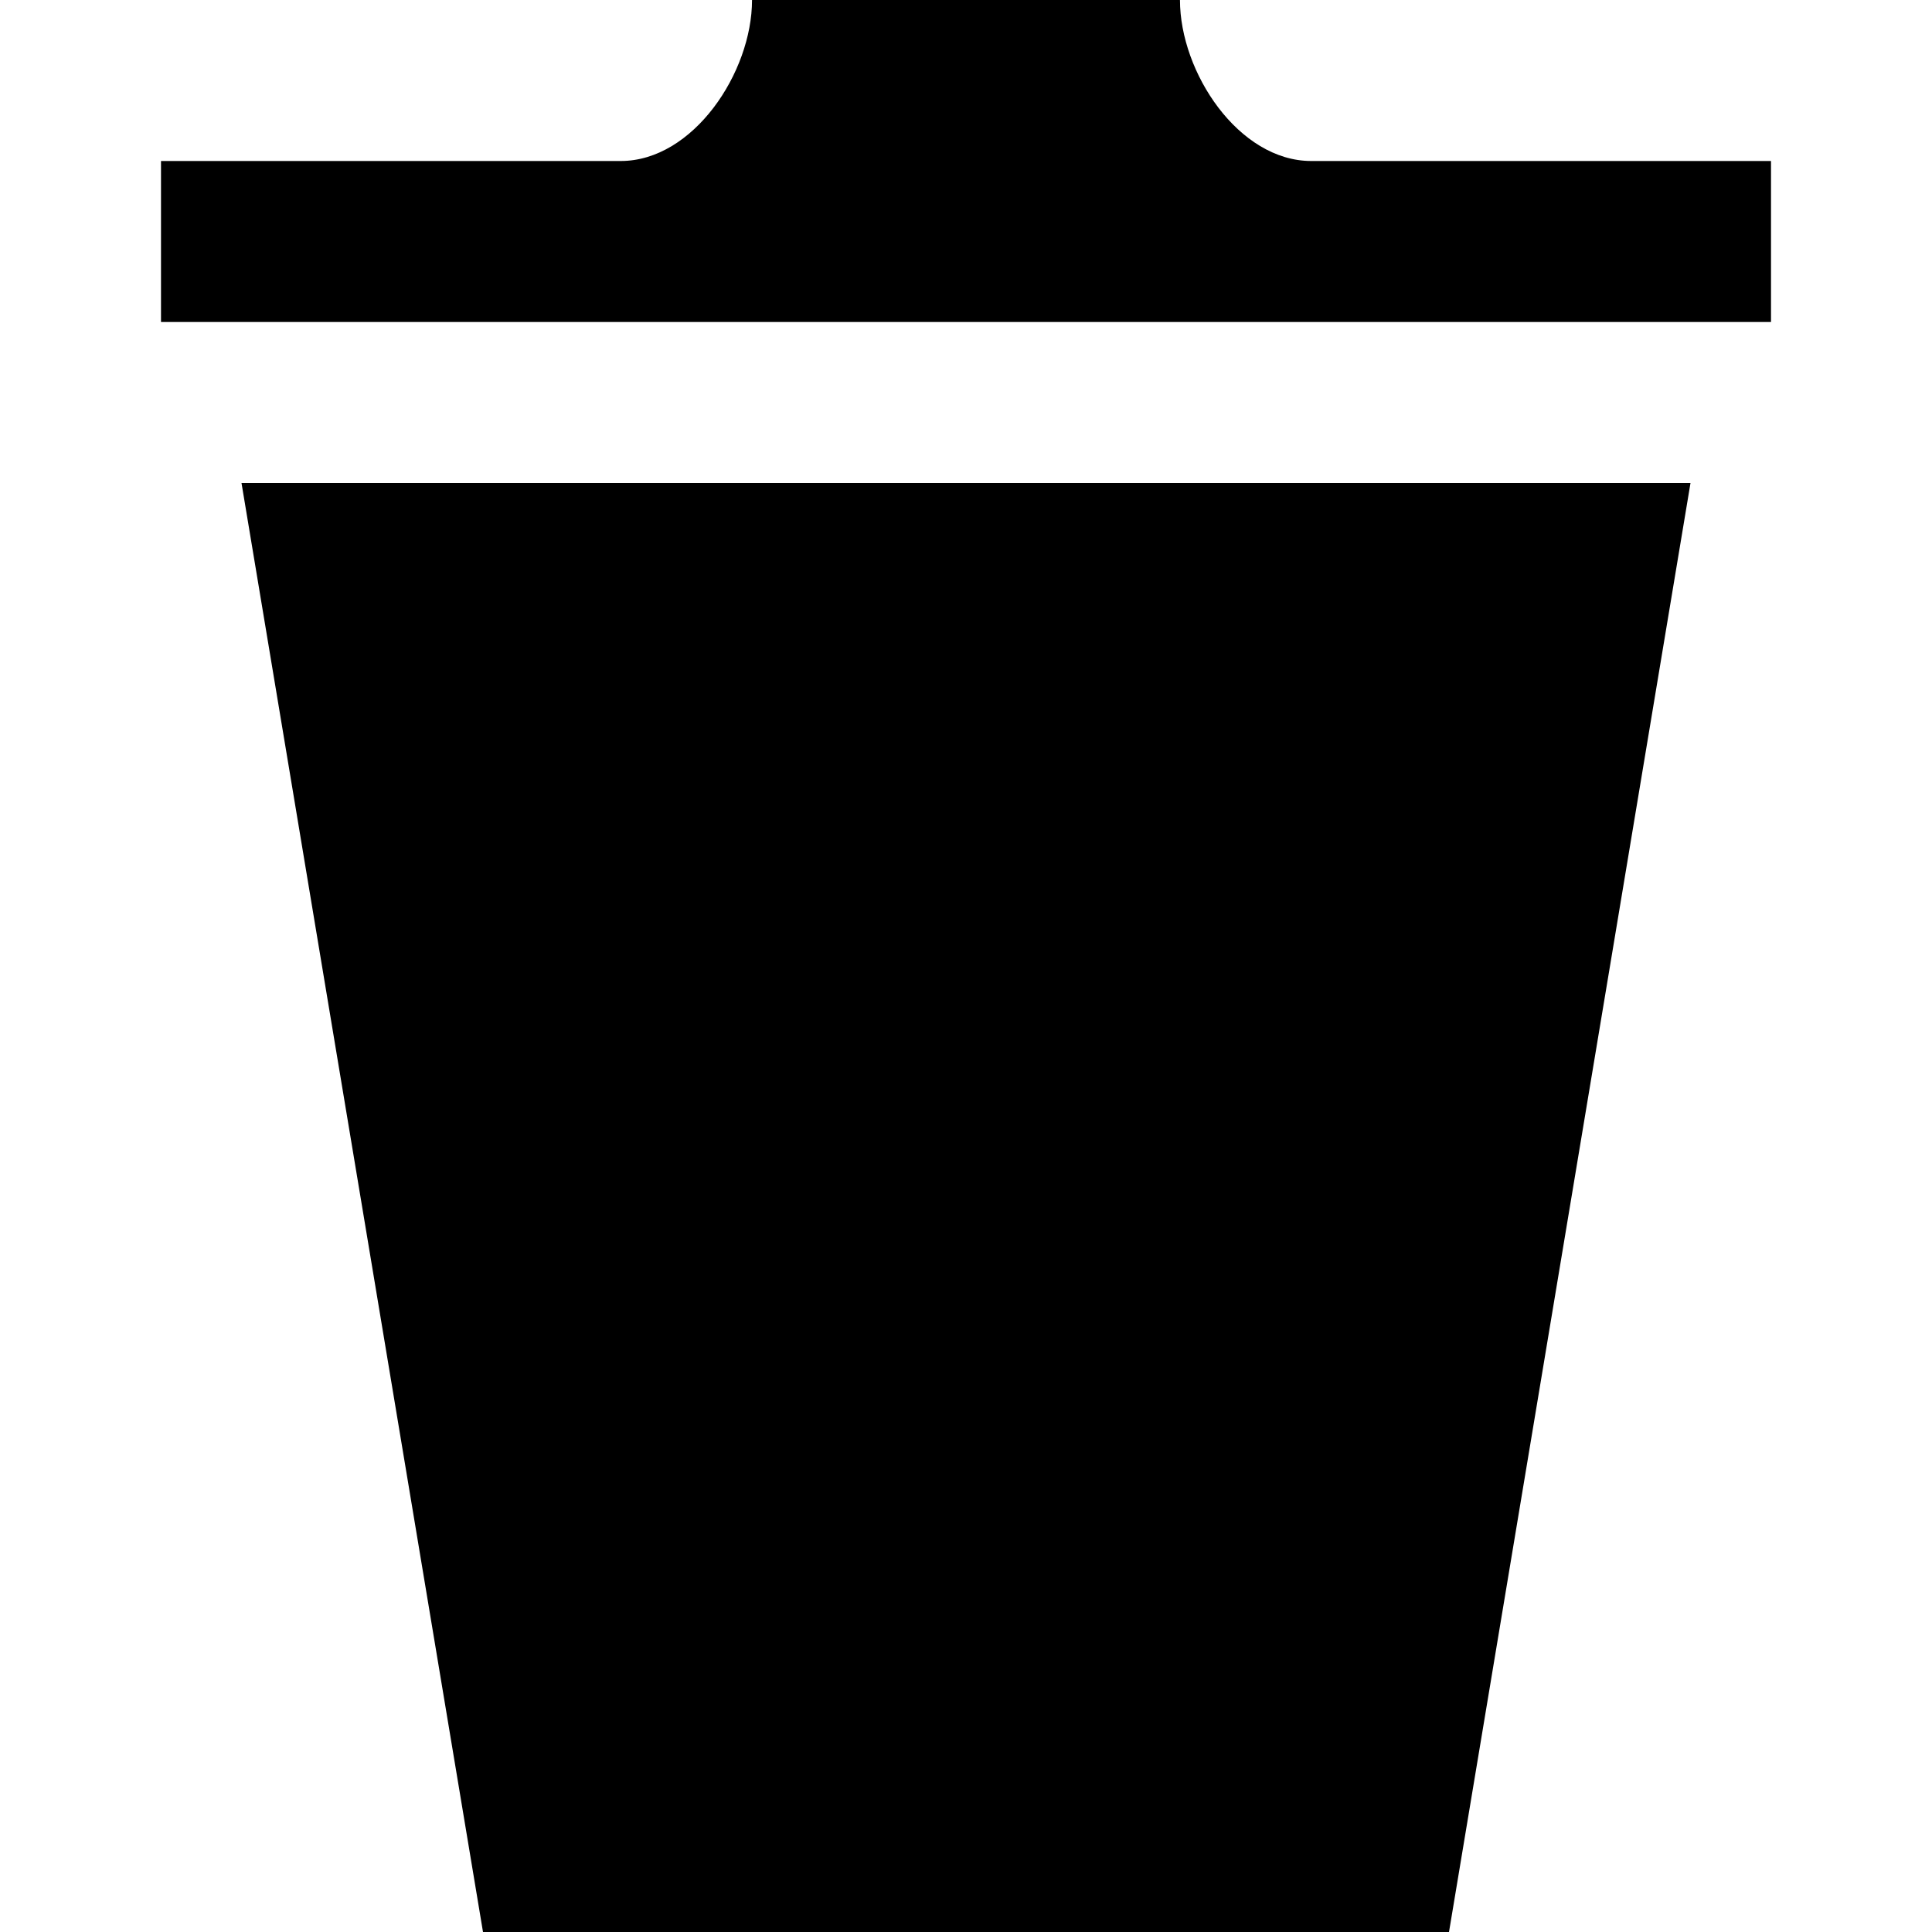
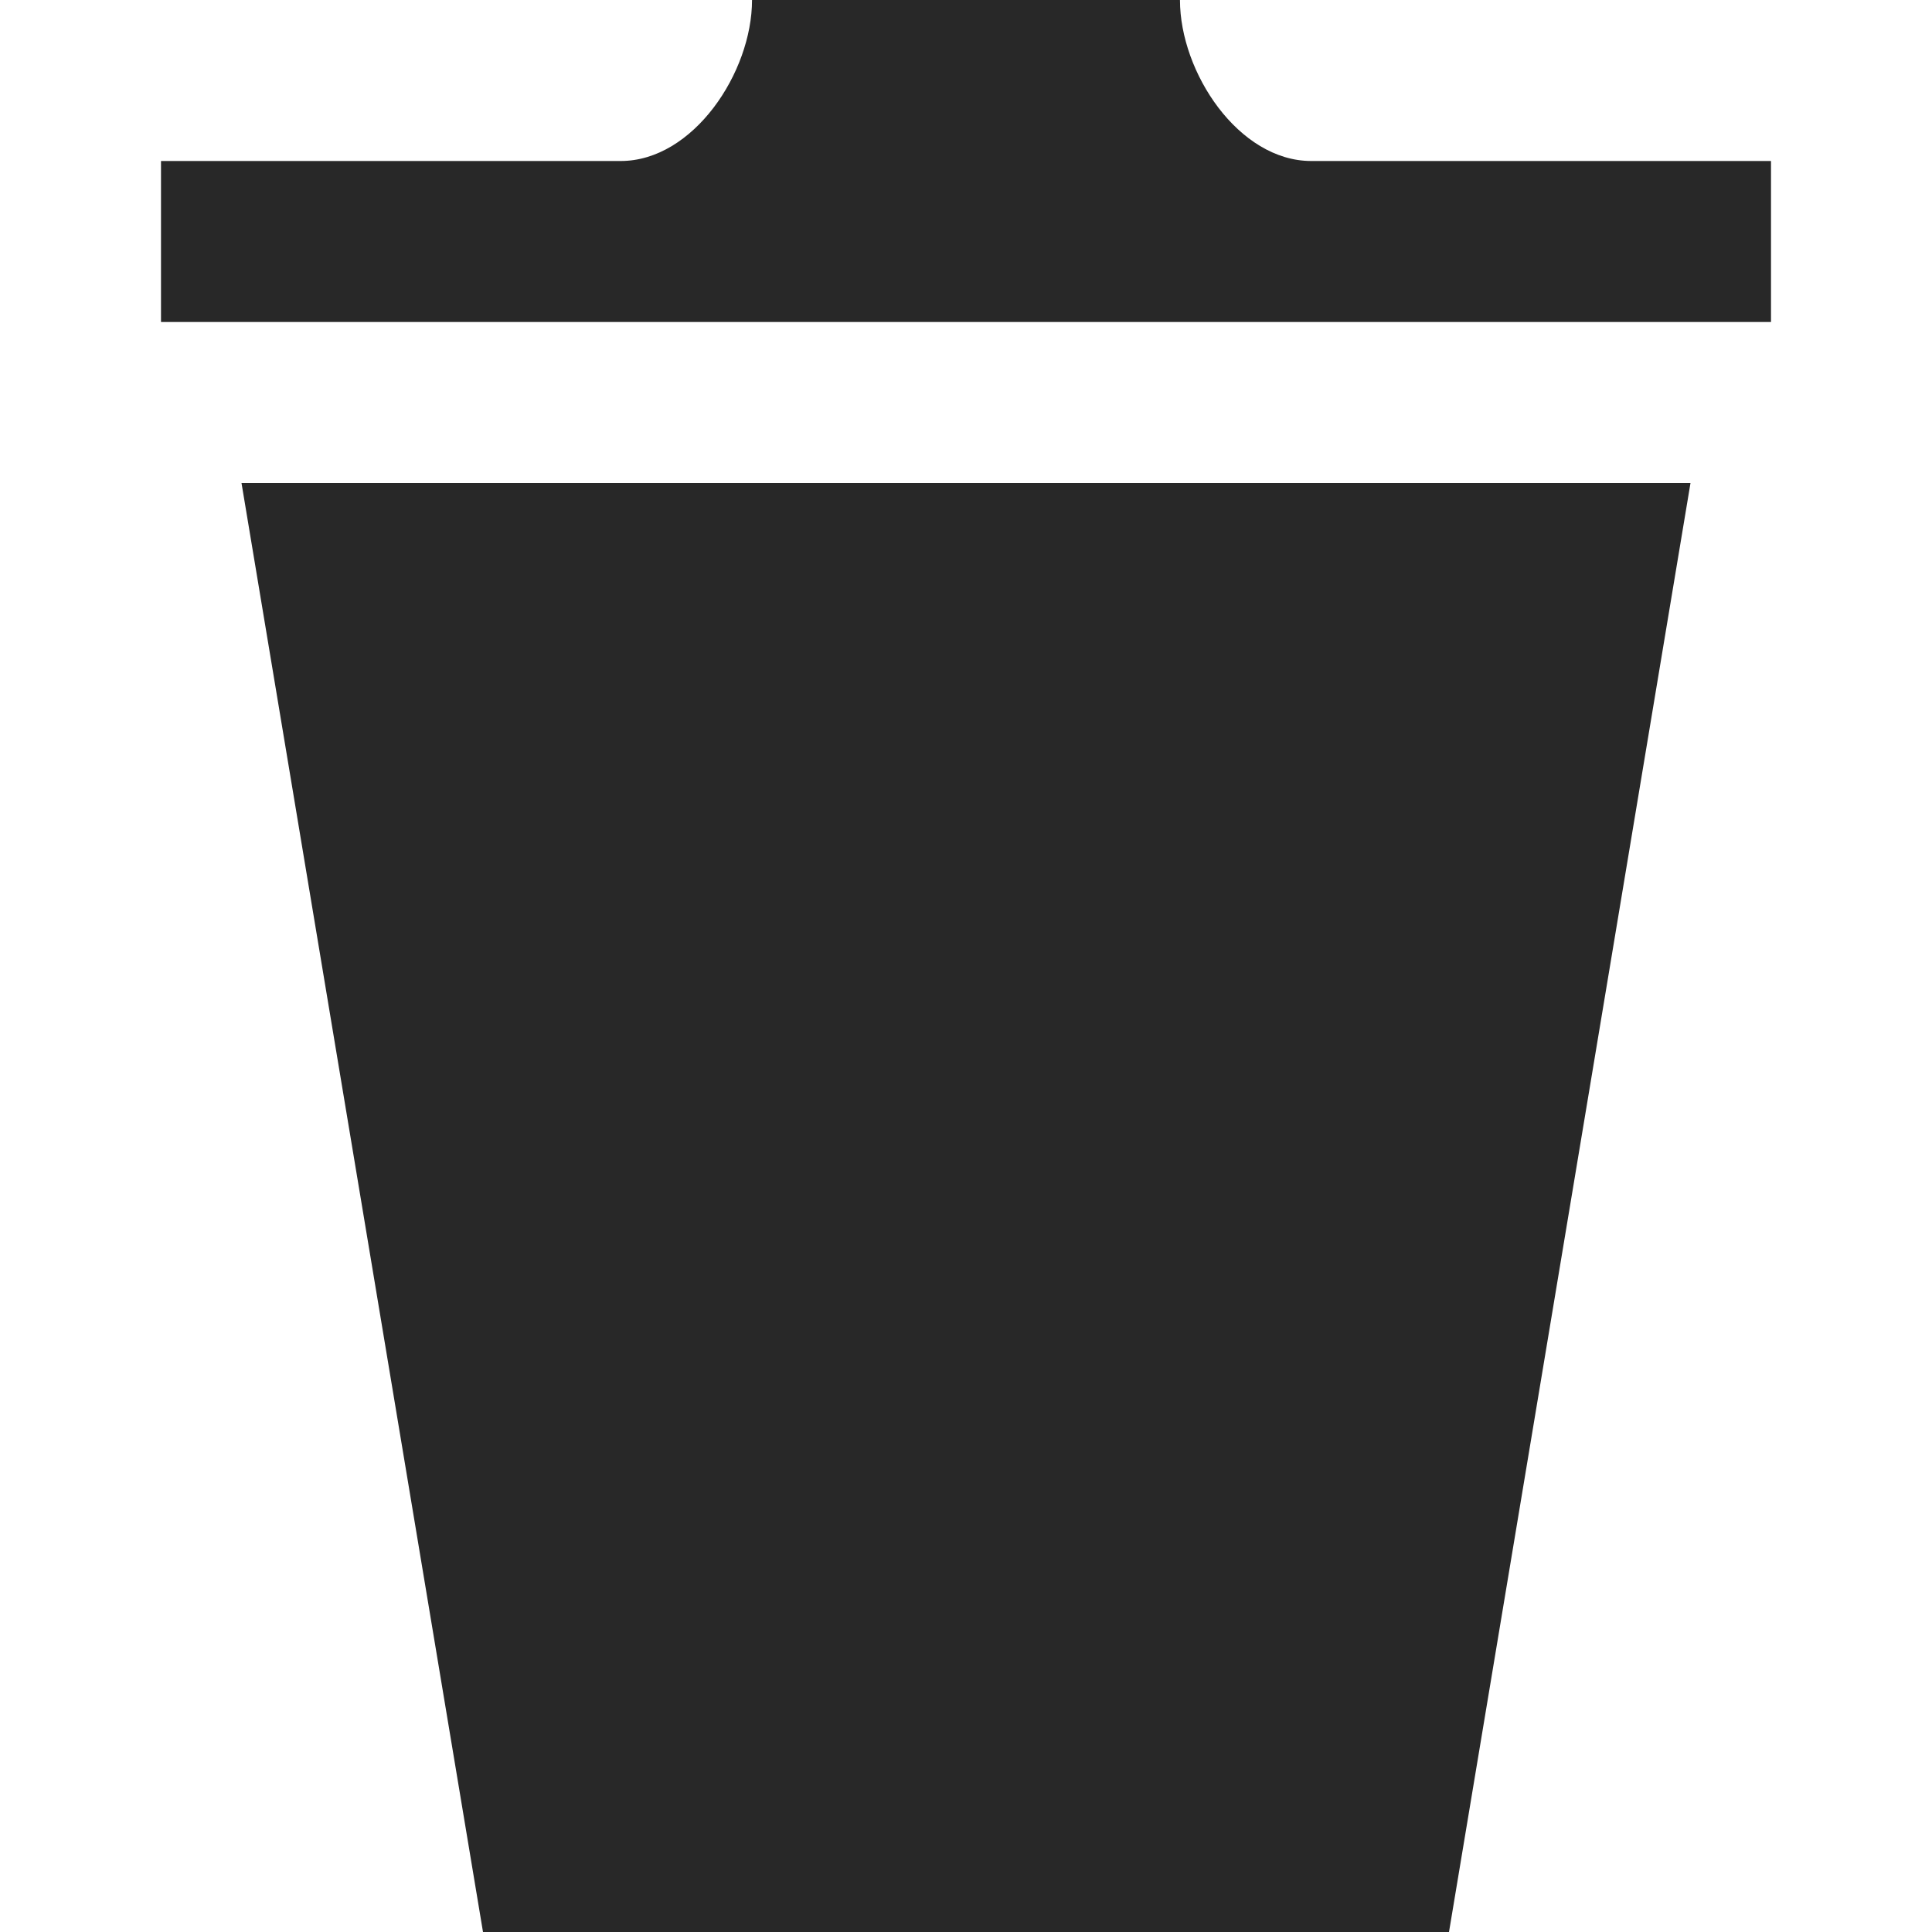
- <svg xmlns="http://www.w3.org/2000/svg" width="24" height="24" viewBox="0 0 24 24">
-   <path d="M3 6l3 18h12l3-18h-18zm19-4v2h-20v-2h5.711c.9 0 1.631-1.099 1.631-2h5.316c0 .901.73 2 1.631 2h5.711z" />
+ <svg xmlns="http://www.w3.org/2000/svg" width="24" height="24" viewBox="0 0 24 24" version="1.1" id="svg4">
+   <defs id="defs8" />
+   <path d="M3 6l3 18h12l3-18h-18zm19-4v2h-20v-2h5.711c.9 0 1.631-1.099 1.631-2h5.316c0 .901.73 2 1.631 2h5.711z" id="path2" style="fill:#282828;fill-opacity:1" />
</svg>
